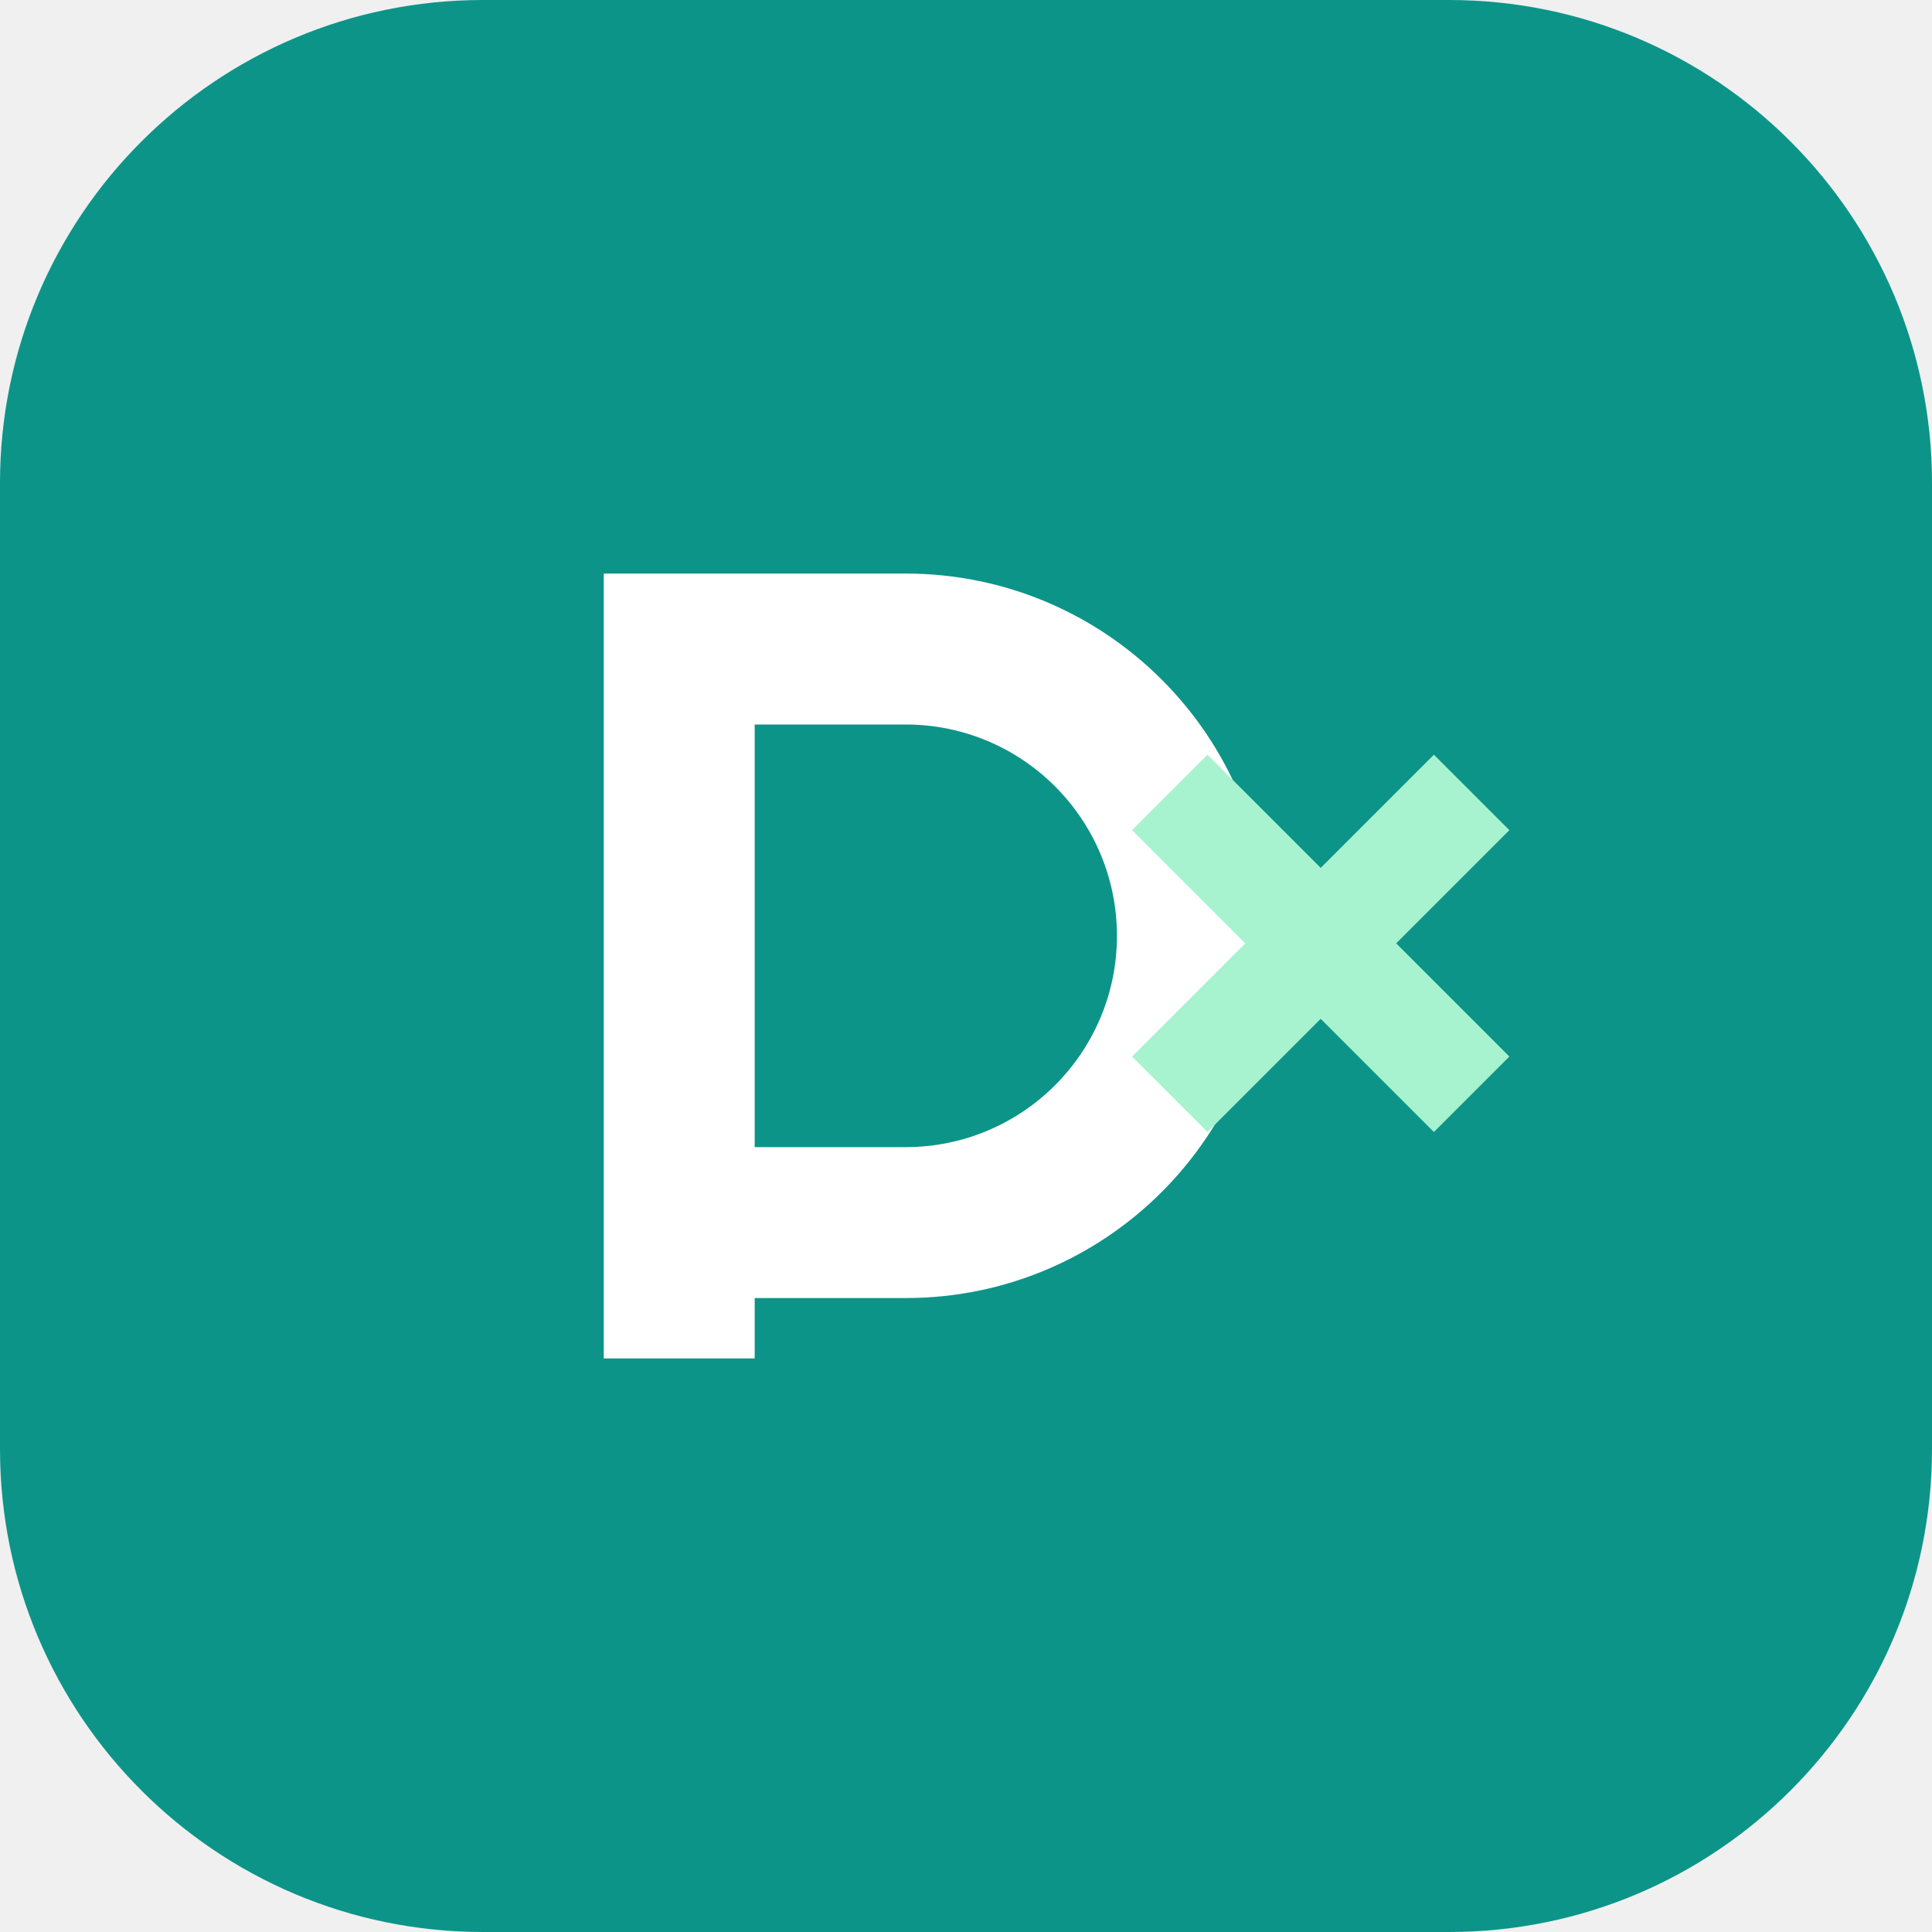
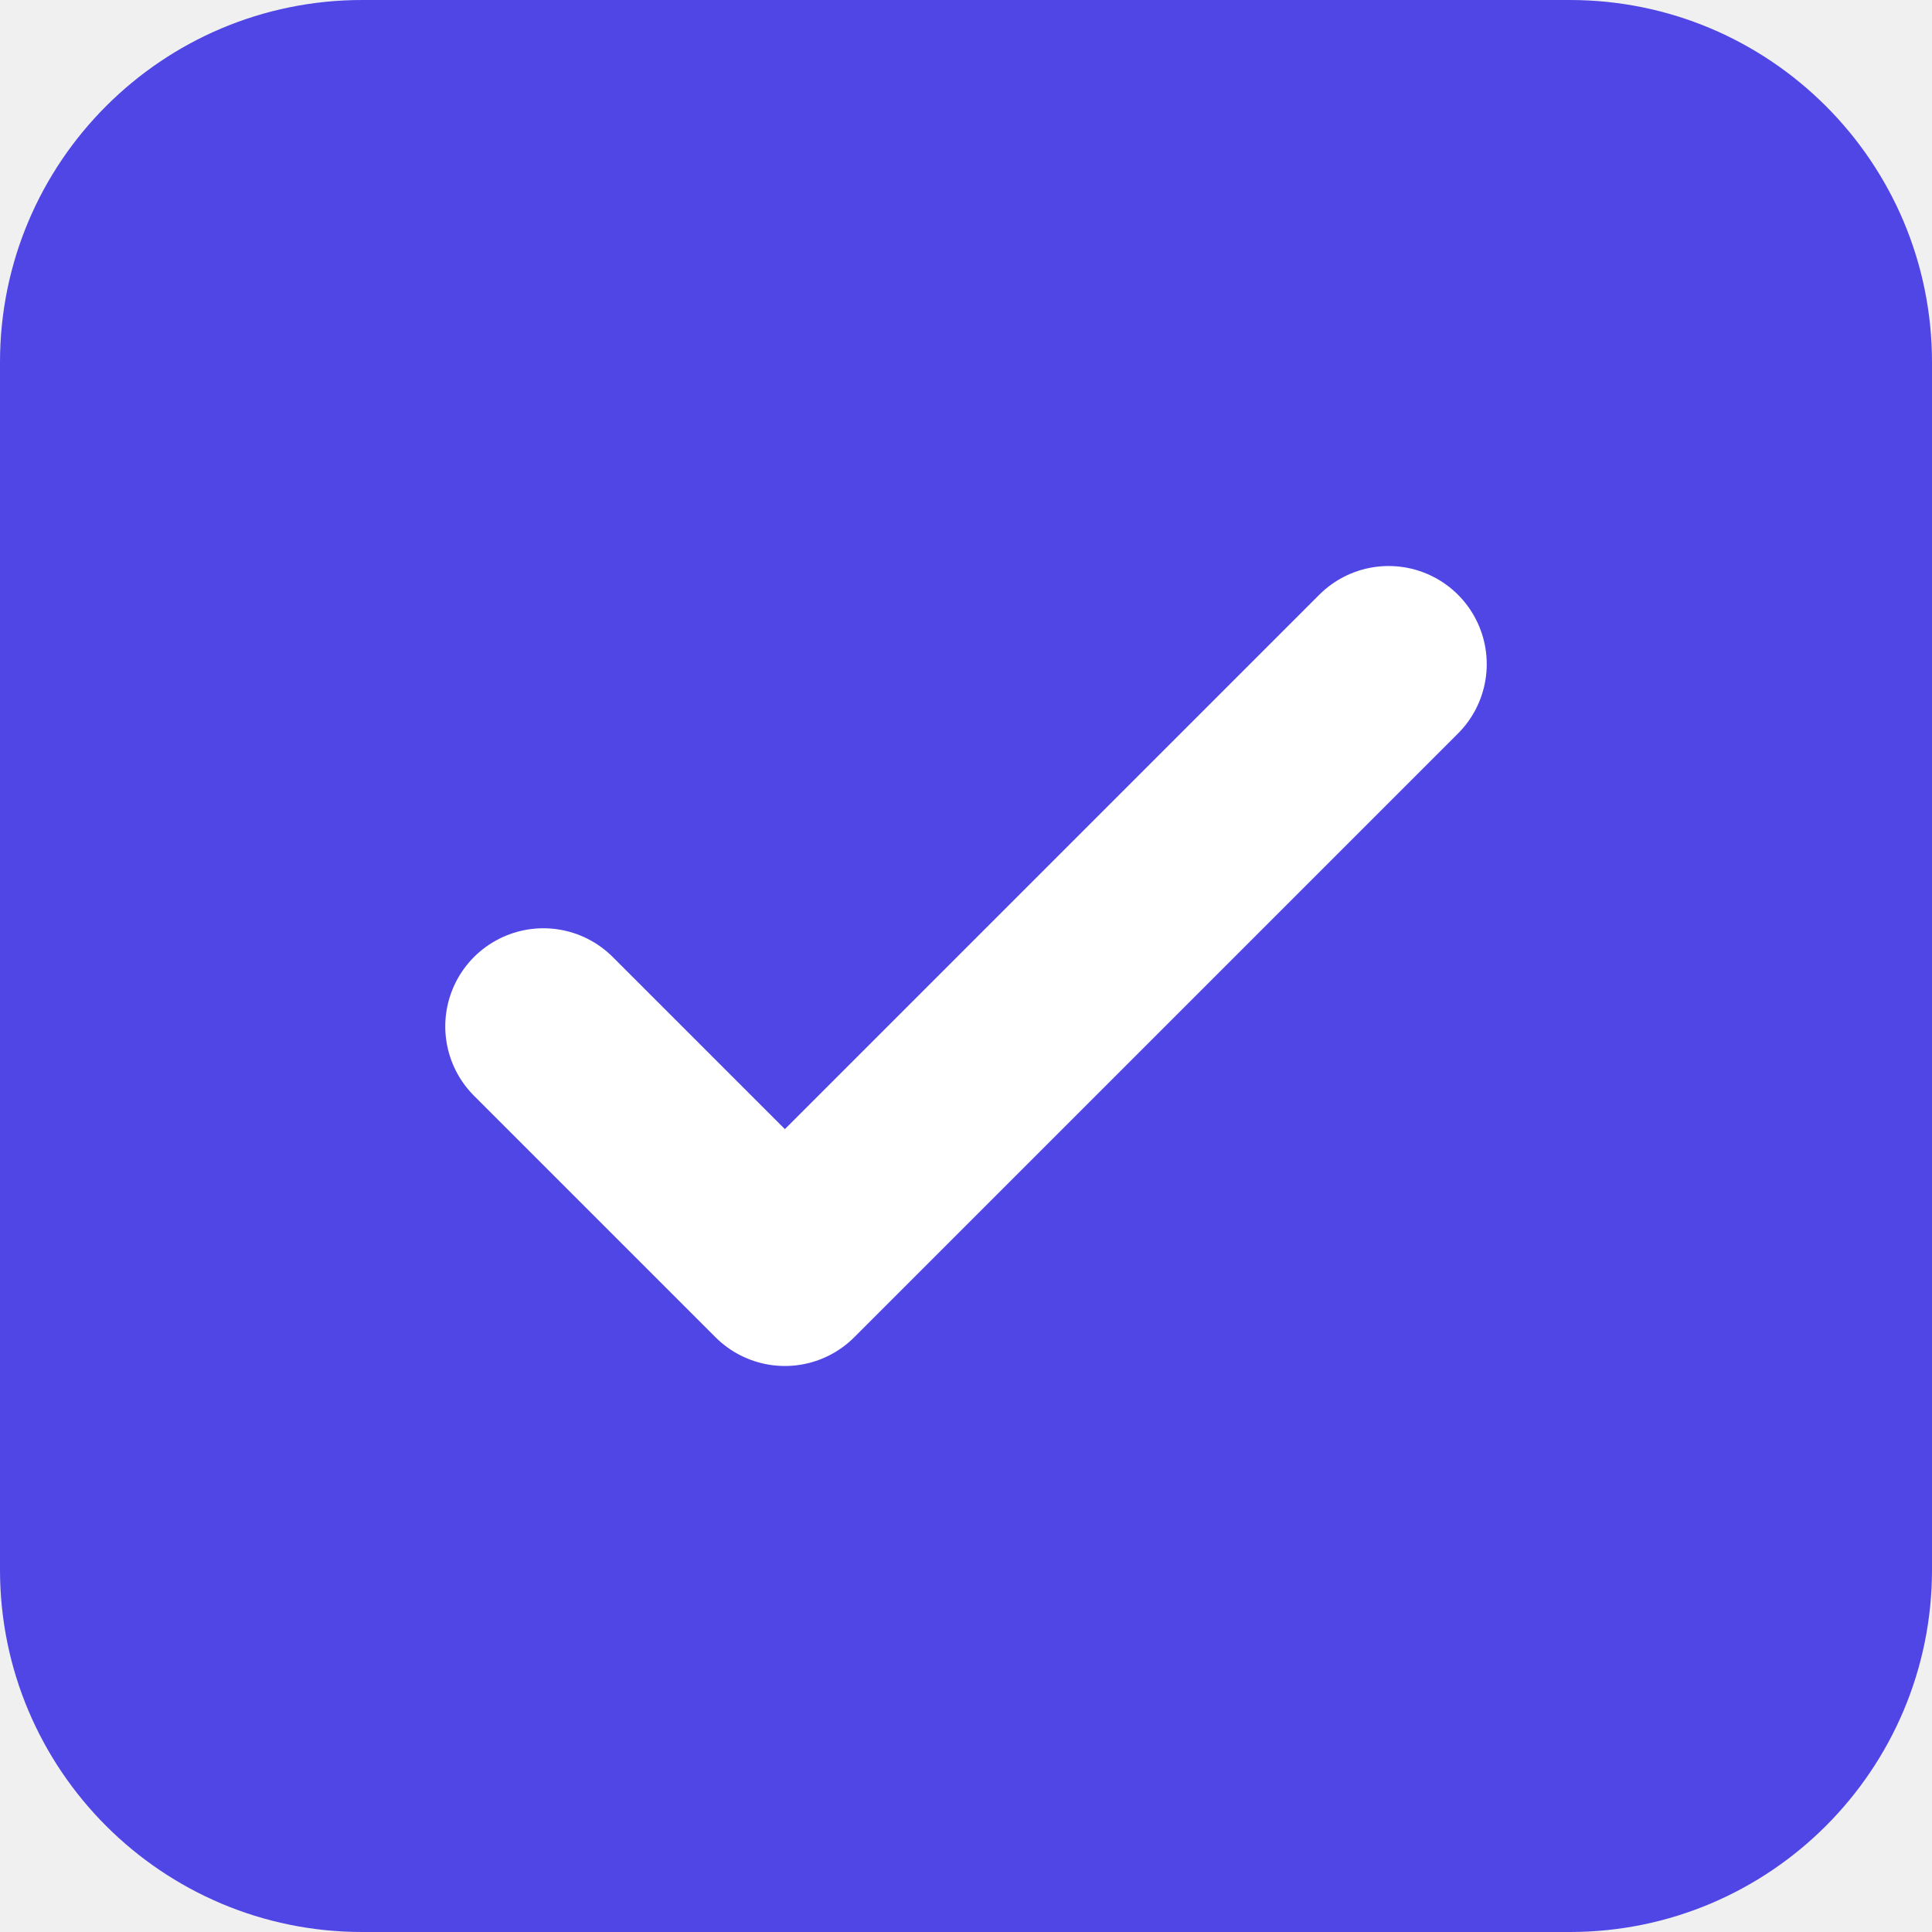
<svg xmlns="http://www.w3.org/2000/svg" viewBox="0 0 512 512" fill="none">
-   <rect width="512" height="512" rx="128" fill="#0d9488" />
-   <path d="M160 360V152H240C293.02 152 336 194.98 336 248C336 301.02 293.02 344 240 344H200V360H160ZM200 192V304H240C270.928 304 296 278.928 296 248C296 217.072 270.928 192 240 192H200Z" fill="white" />
-   <path d="M380 200L400 220L370 250L400 280L380 300L350 270L320 300L300 280L330 250L300 220L320 200L350 230L380 200Z" fill="#a7f3d0" />
+   <rect width="512" height="512" rx="96" fill="#4F46E5" />
+   <path d="M144 272L208 336L368 176" stroke="white" stroke-width="52" stroke-linecap="round" stroke-linejoin="round" />
</svg>
